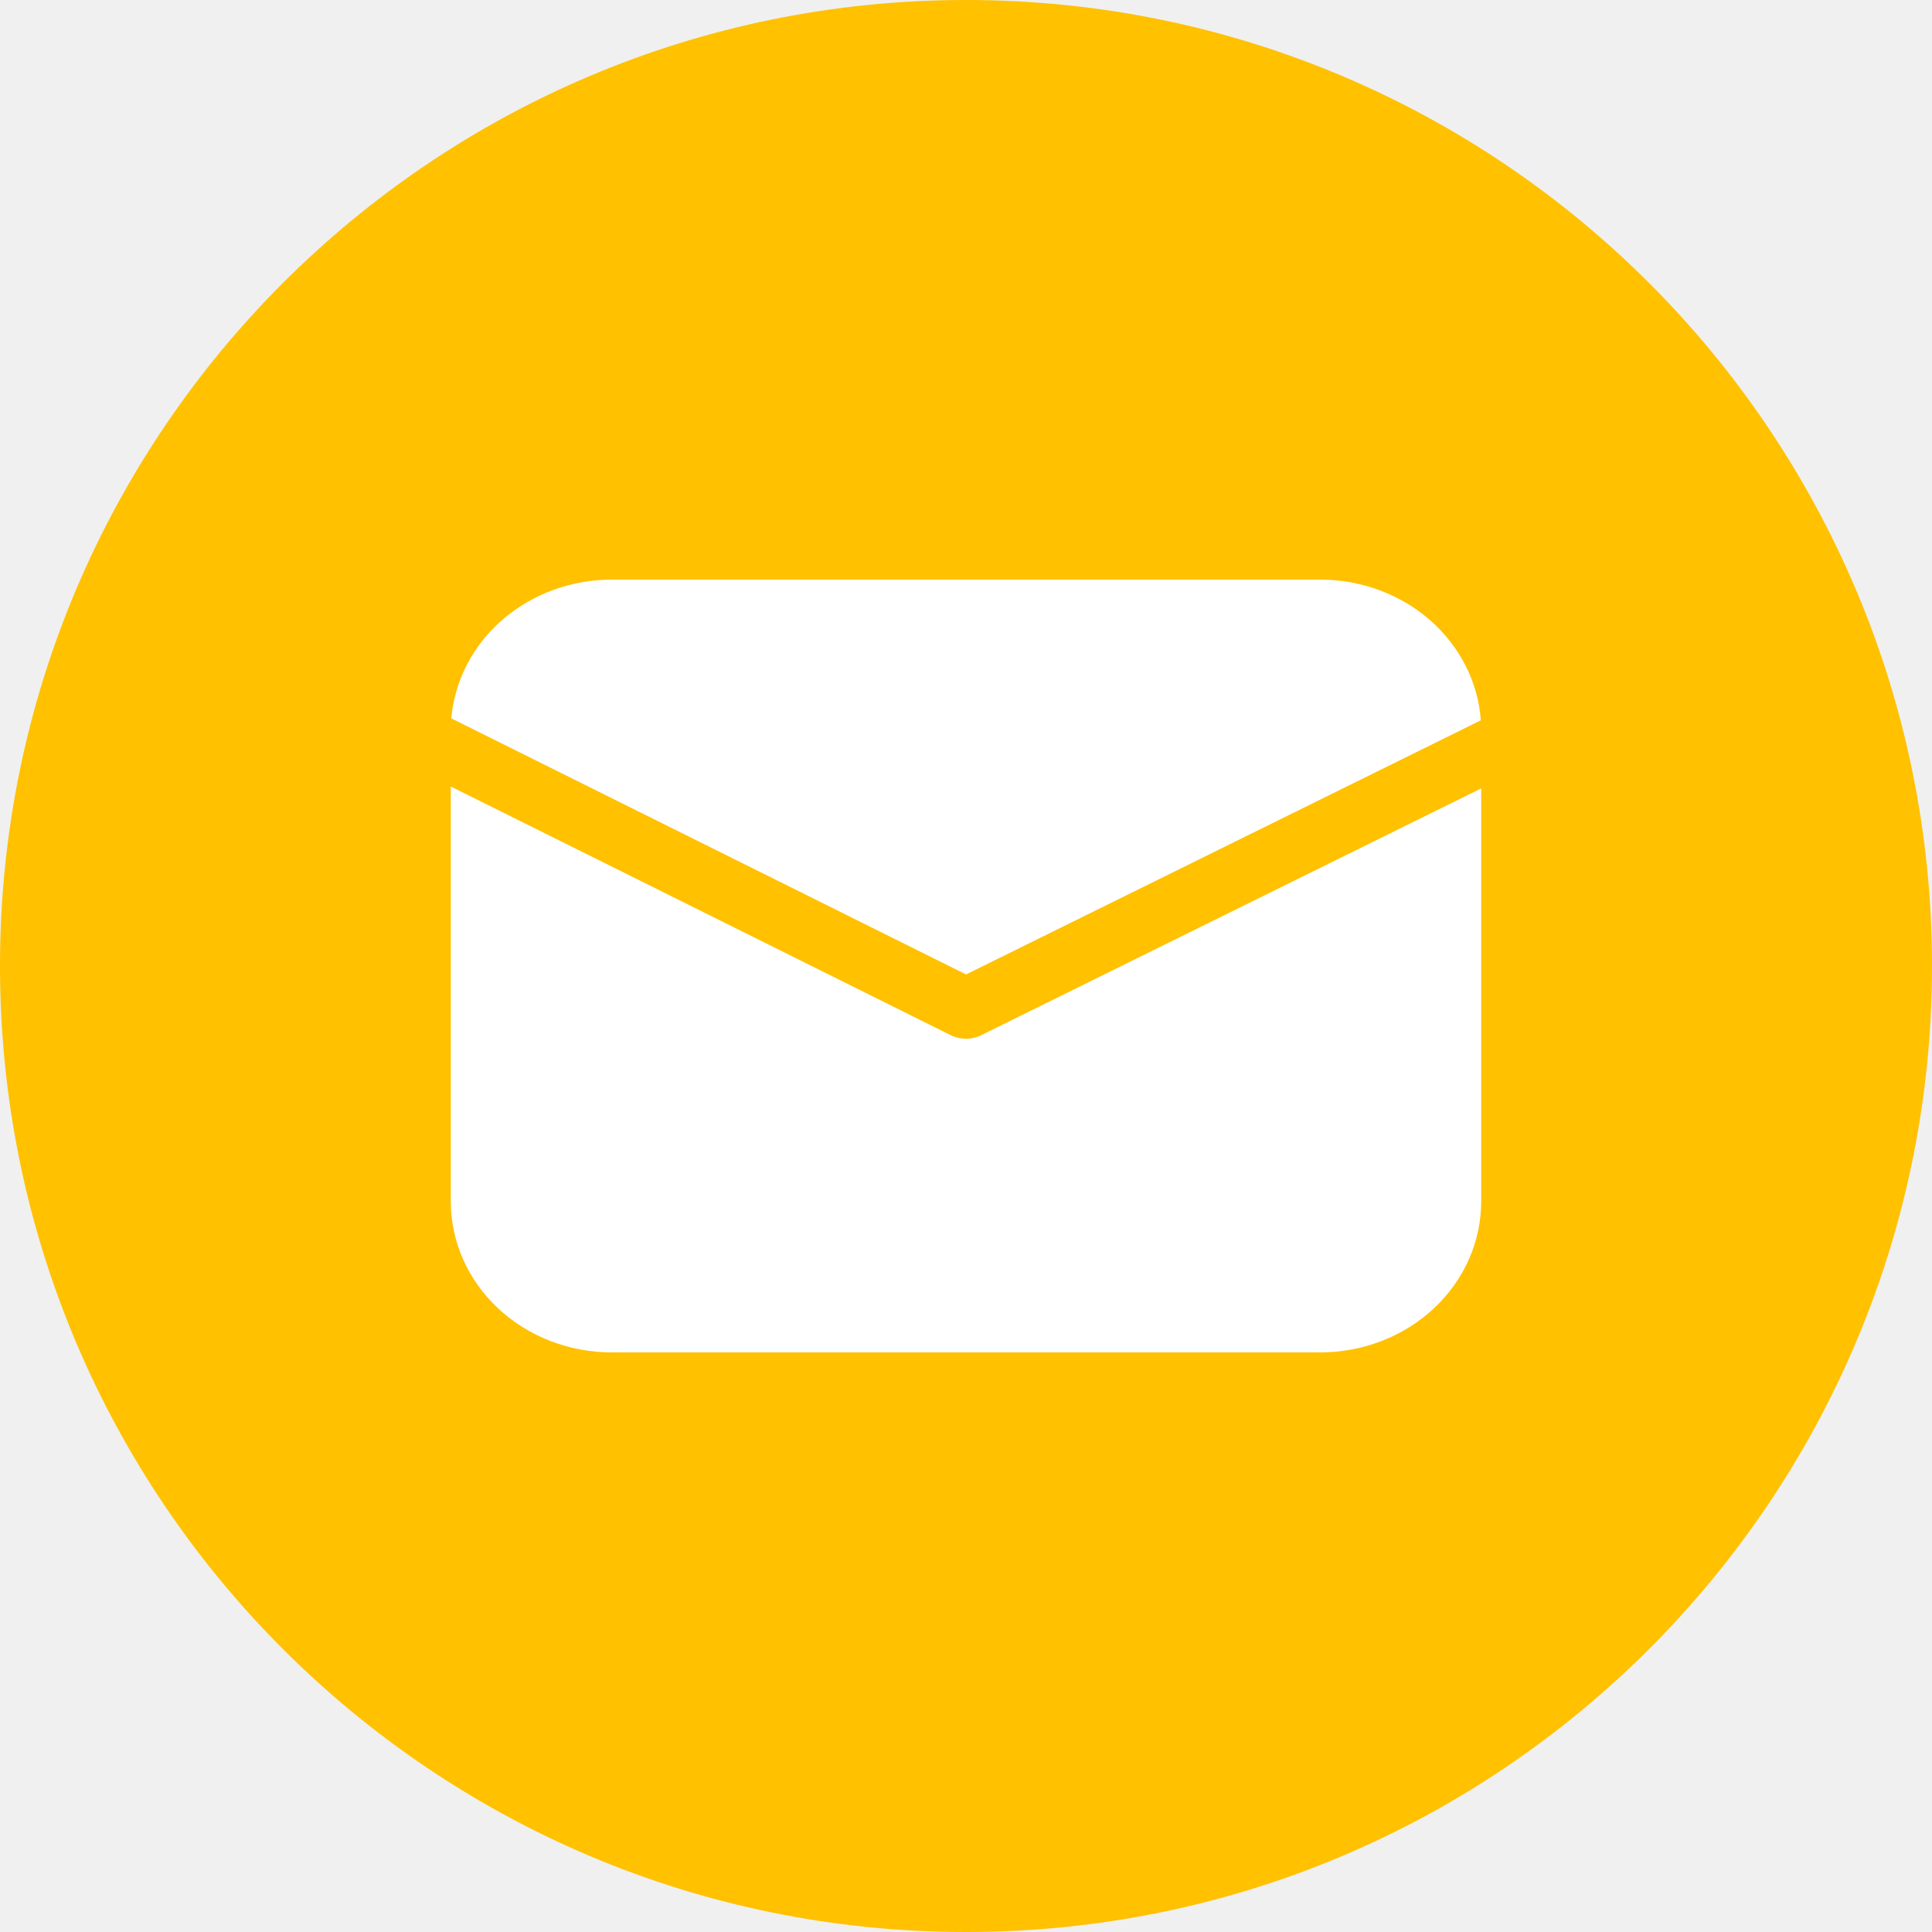
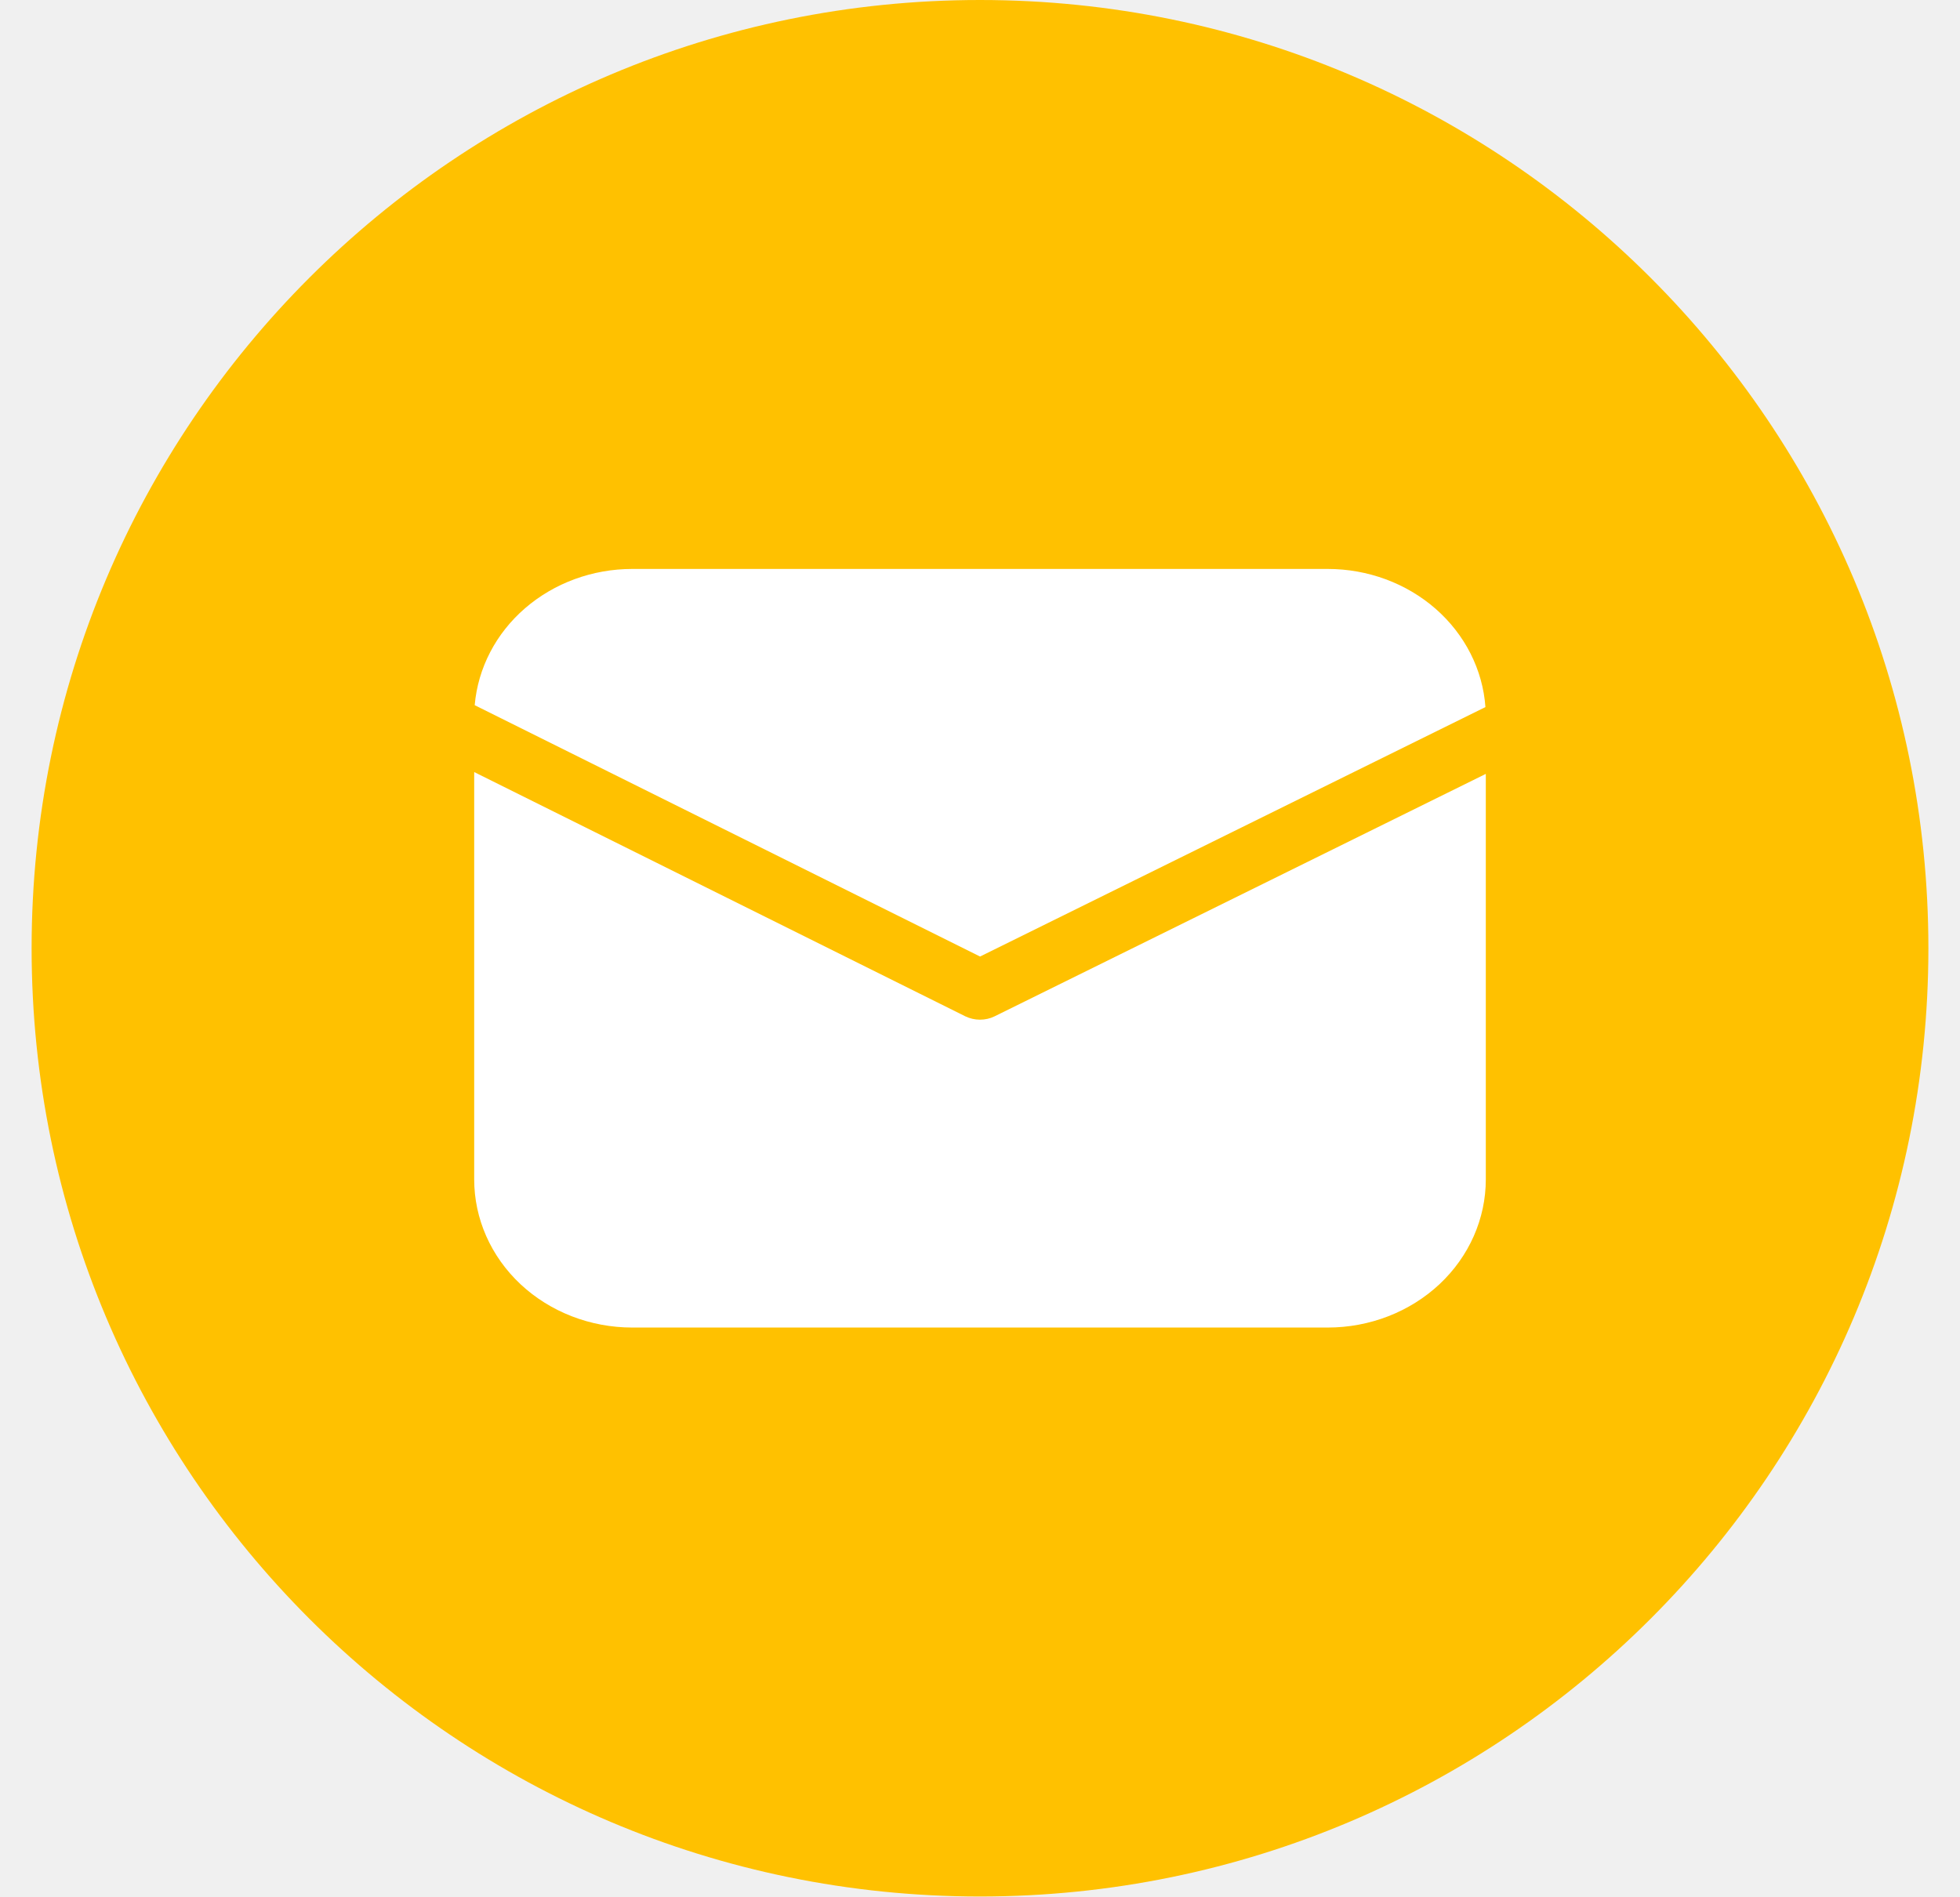
- <svg xmlns="http://www.w3.org/2000/svg" width="30" height="30" viewBox="0 0 30 30" fill="none">
-   <rect width="30" height="30" rx="15" fill="#FFC100" />
-   <path d="M7.008 11.155C7.059 10.568 7.343 10.02 7.805 9.621C8.267 9.222 8.872 9 9.5 9H20.5C21.134 9 21.744 9.226 22.207 9.631C22.67 10.037 22.952 10.593 22.994 11.185L15.001 15.131L7.008 11.155ZM7 12.213V18.656C7 19.278 7.263 19.874 7.732 20.314C8.201 20.753 8.837 21 9.5 21H20.5C21.163 21 21.799 20.753 22.268 20.314C22.737 19.874 23 19.278 23 18.656V12.242L15.233 16.076C15.161 16.112 15.081 16.13 14.999 16.13C14.918 16.13 14.838 16.111 14.766 16.076L7 12.213Z" fill="white" />
+ <svg xmlns="http://www.w3.org/2000/svg" width="31" height="30" viewBox="0 0 31 30" fill="none">
+   <rect x="0.5" width="30" height="30" rx="15" fill="#FFC100" />
+   <path d="M7.508 11.155C7.559 10.568 7.843 10.02 8.305 9.621C8.767 9.222 9.372 9 10 9H21C21.634 9 22.244 9.226 22.707 9.631C23.17 10.037 23.452 10.593 23.494 11.185L15.501 15.131L7.508 11.155ZM7.5 12.213V18.656C7.5 19.278 7.763 19.874 8.232 20.314C8.701 20.753 9.337 21 10 21H21C21.663 21 22.299 20.753 22.768 20.314C23.237 19.874 23.5 19.278 23.5 18.656V12.242L15.733 16.076C15.661 16.112 15.581 16.13 15.499 16.13C15.418 16.13 15.338 16.111 15.266 16.076L7.5 12.213Z" fill="white" />
</svg>
